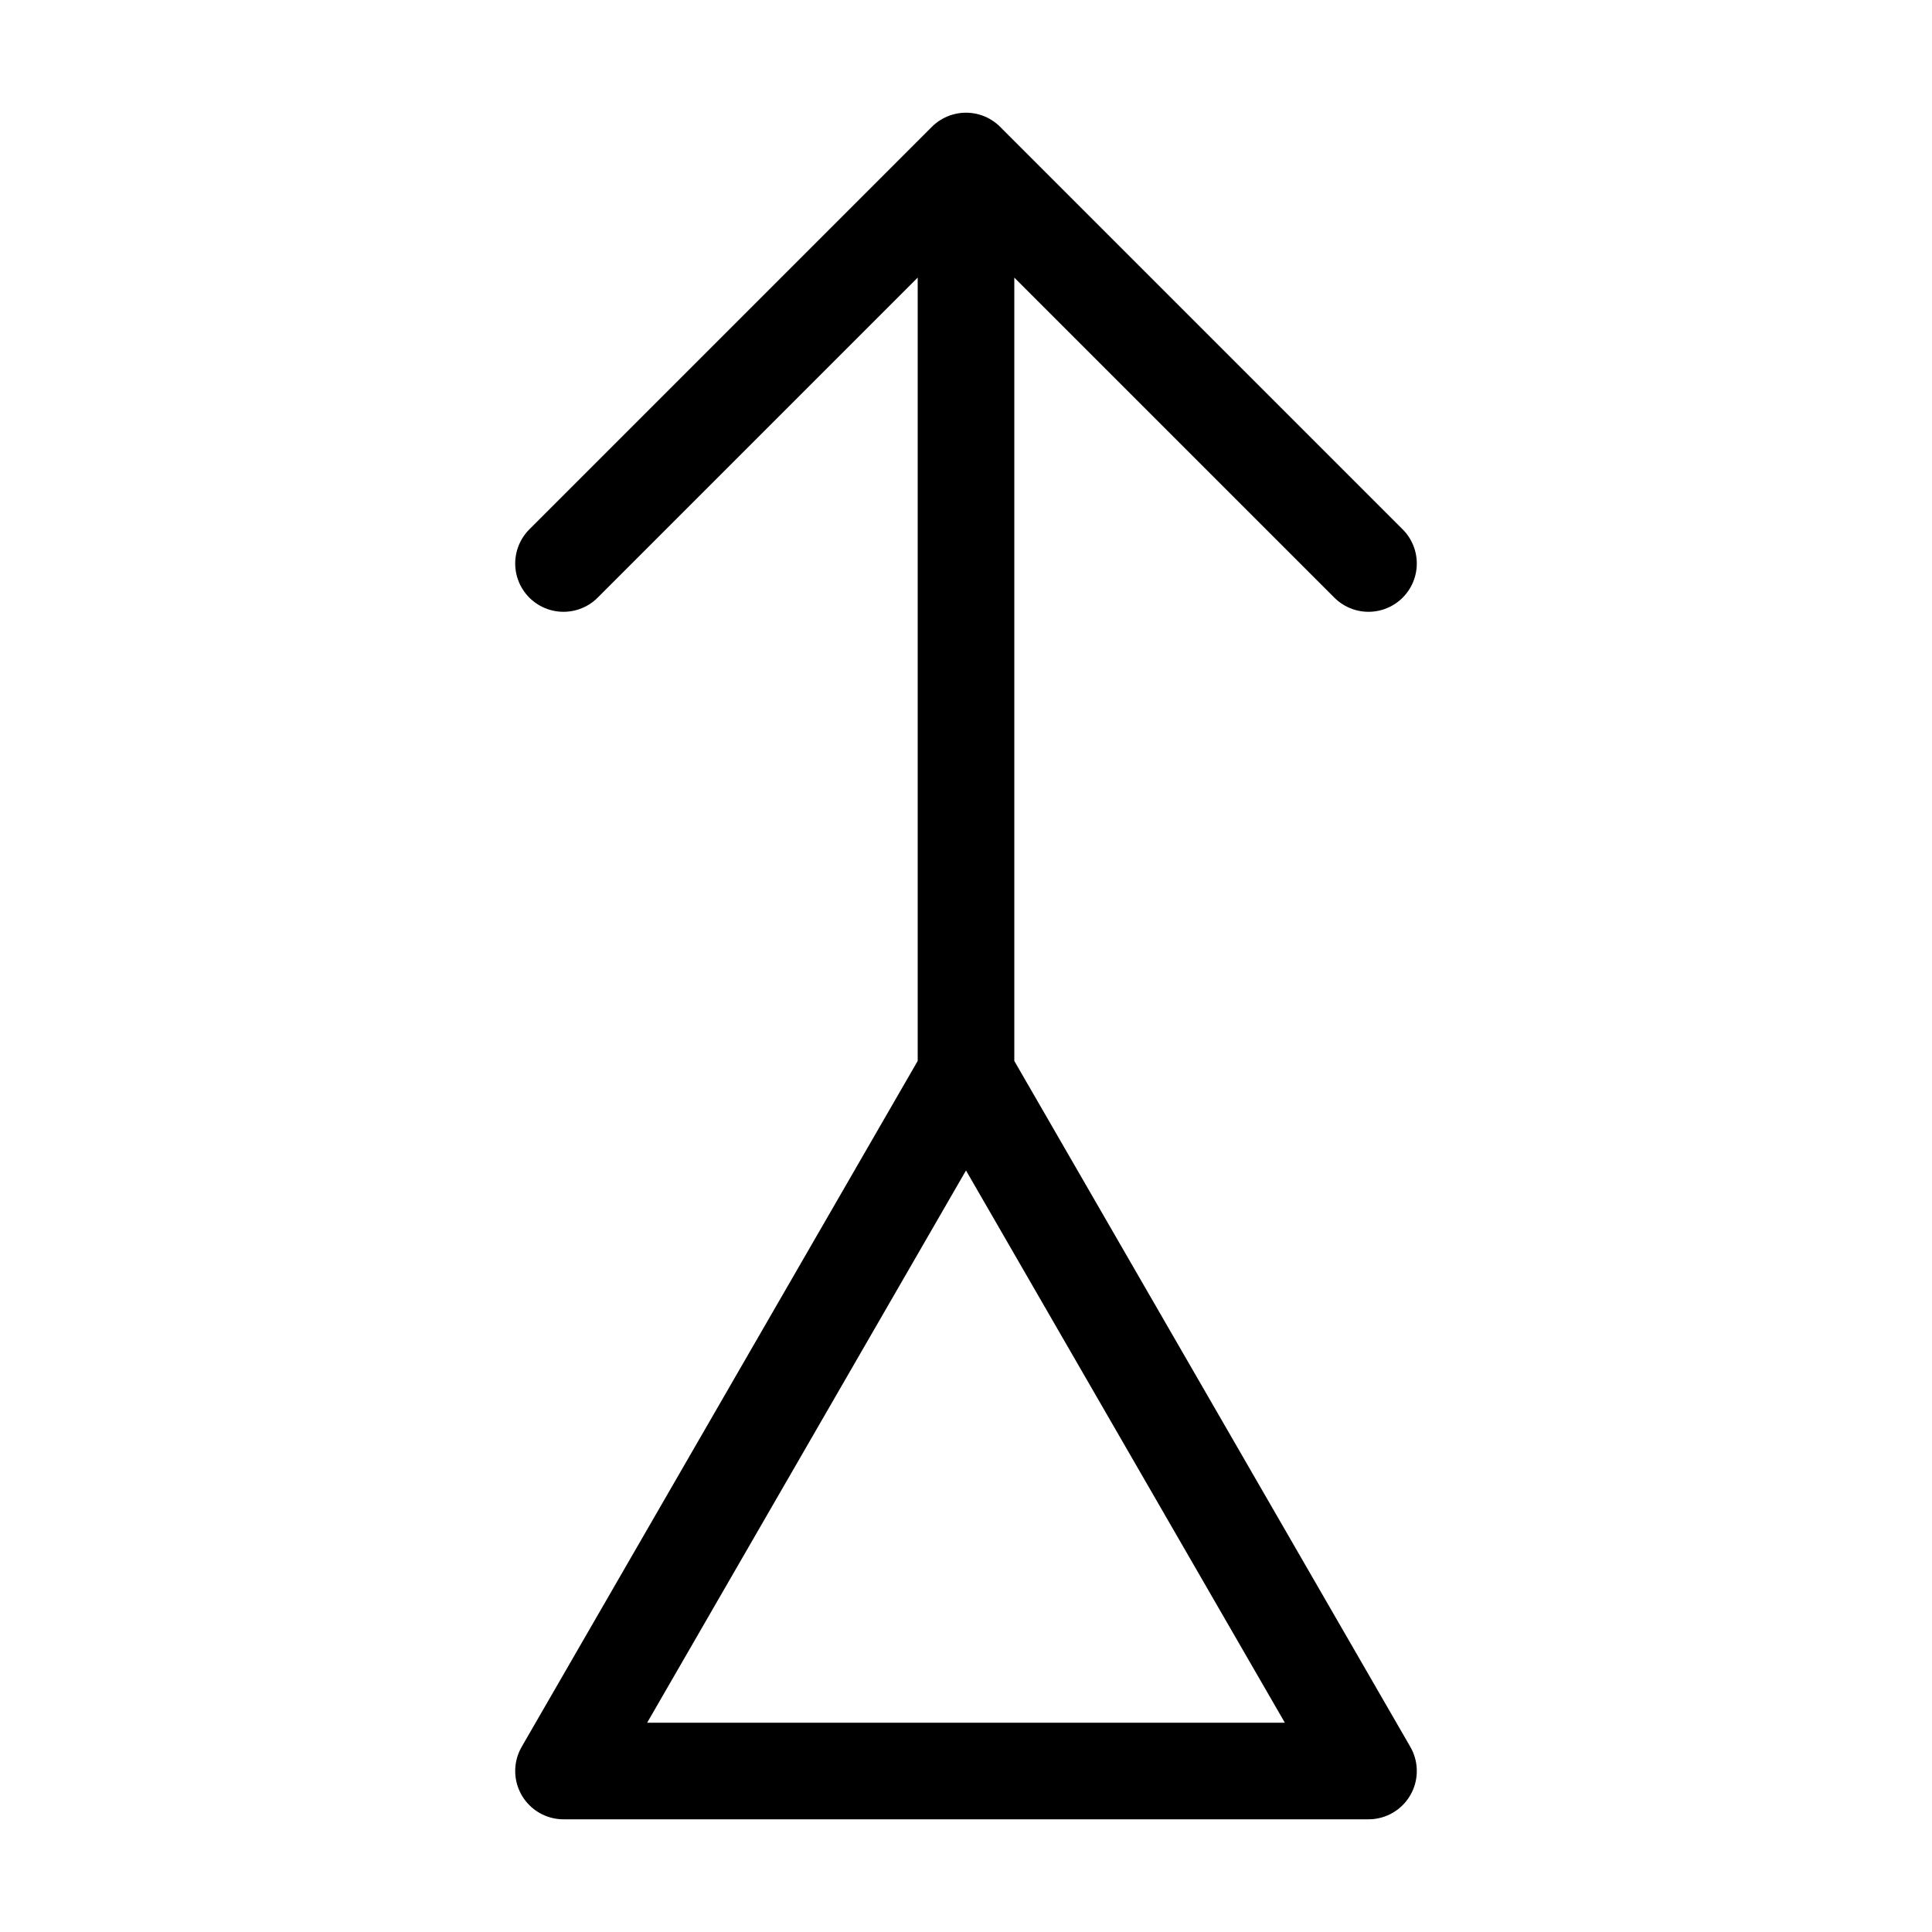
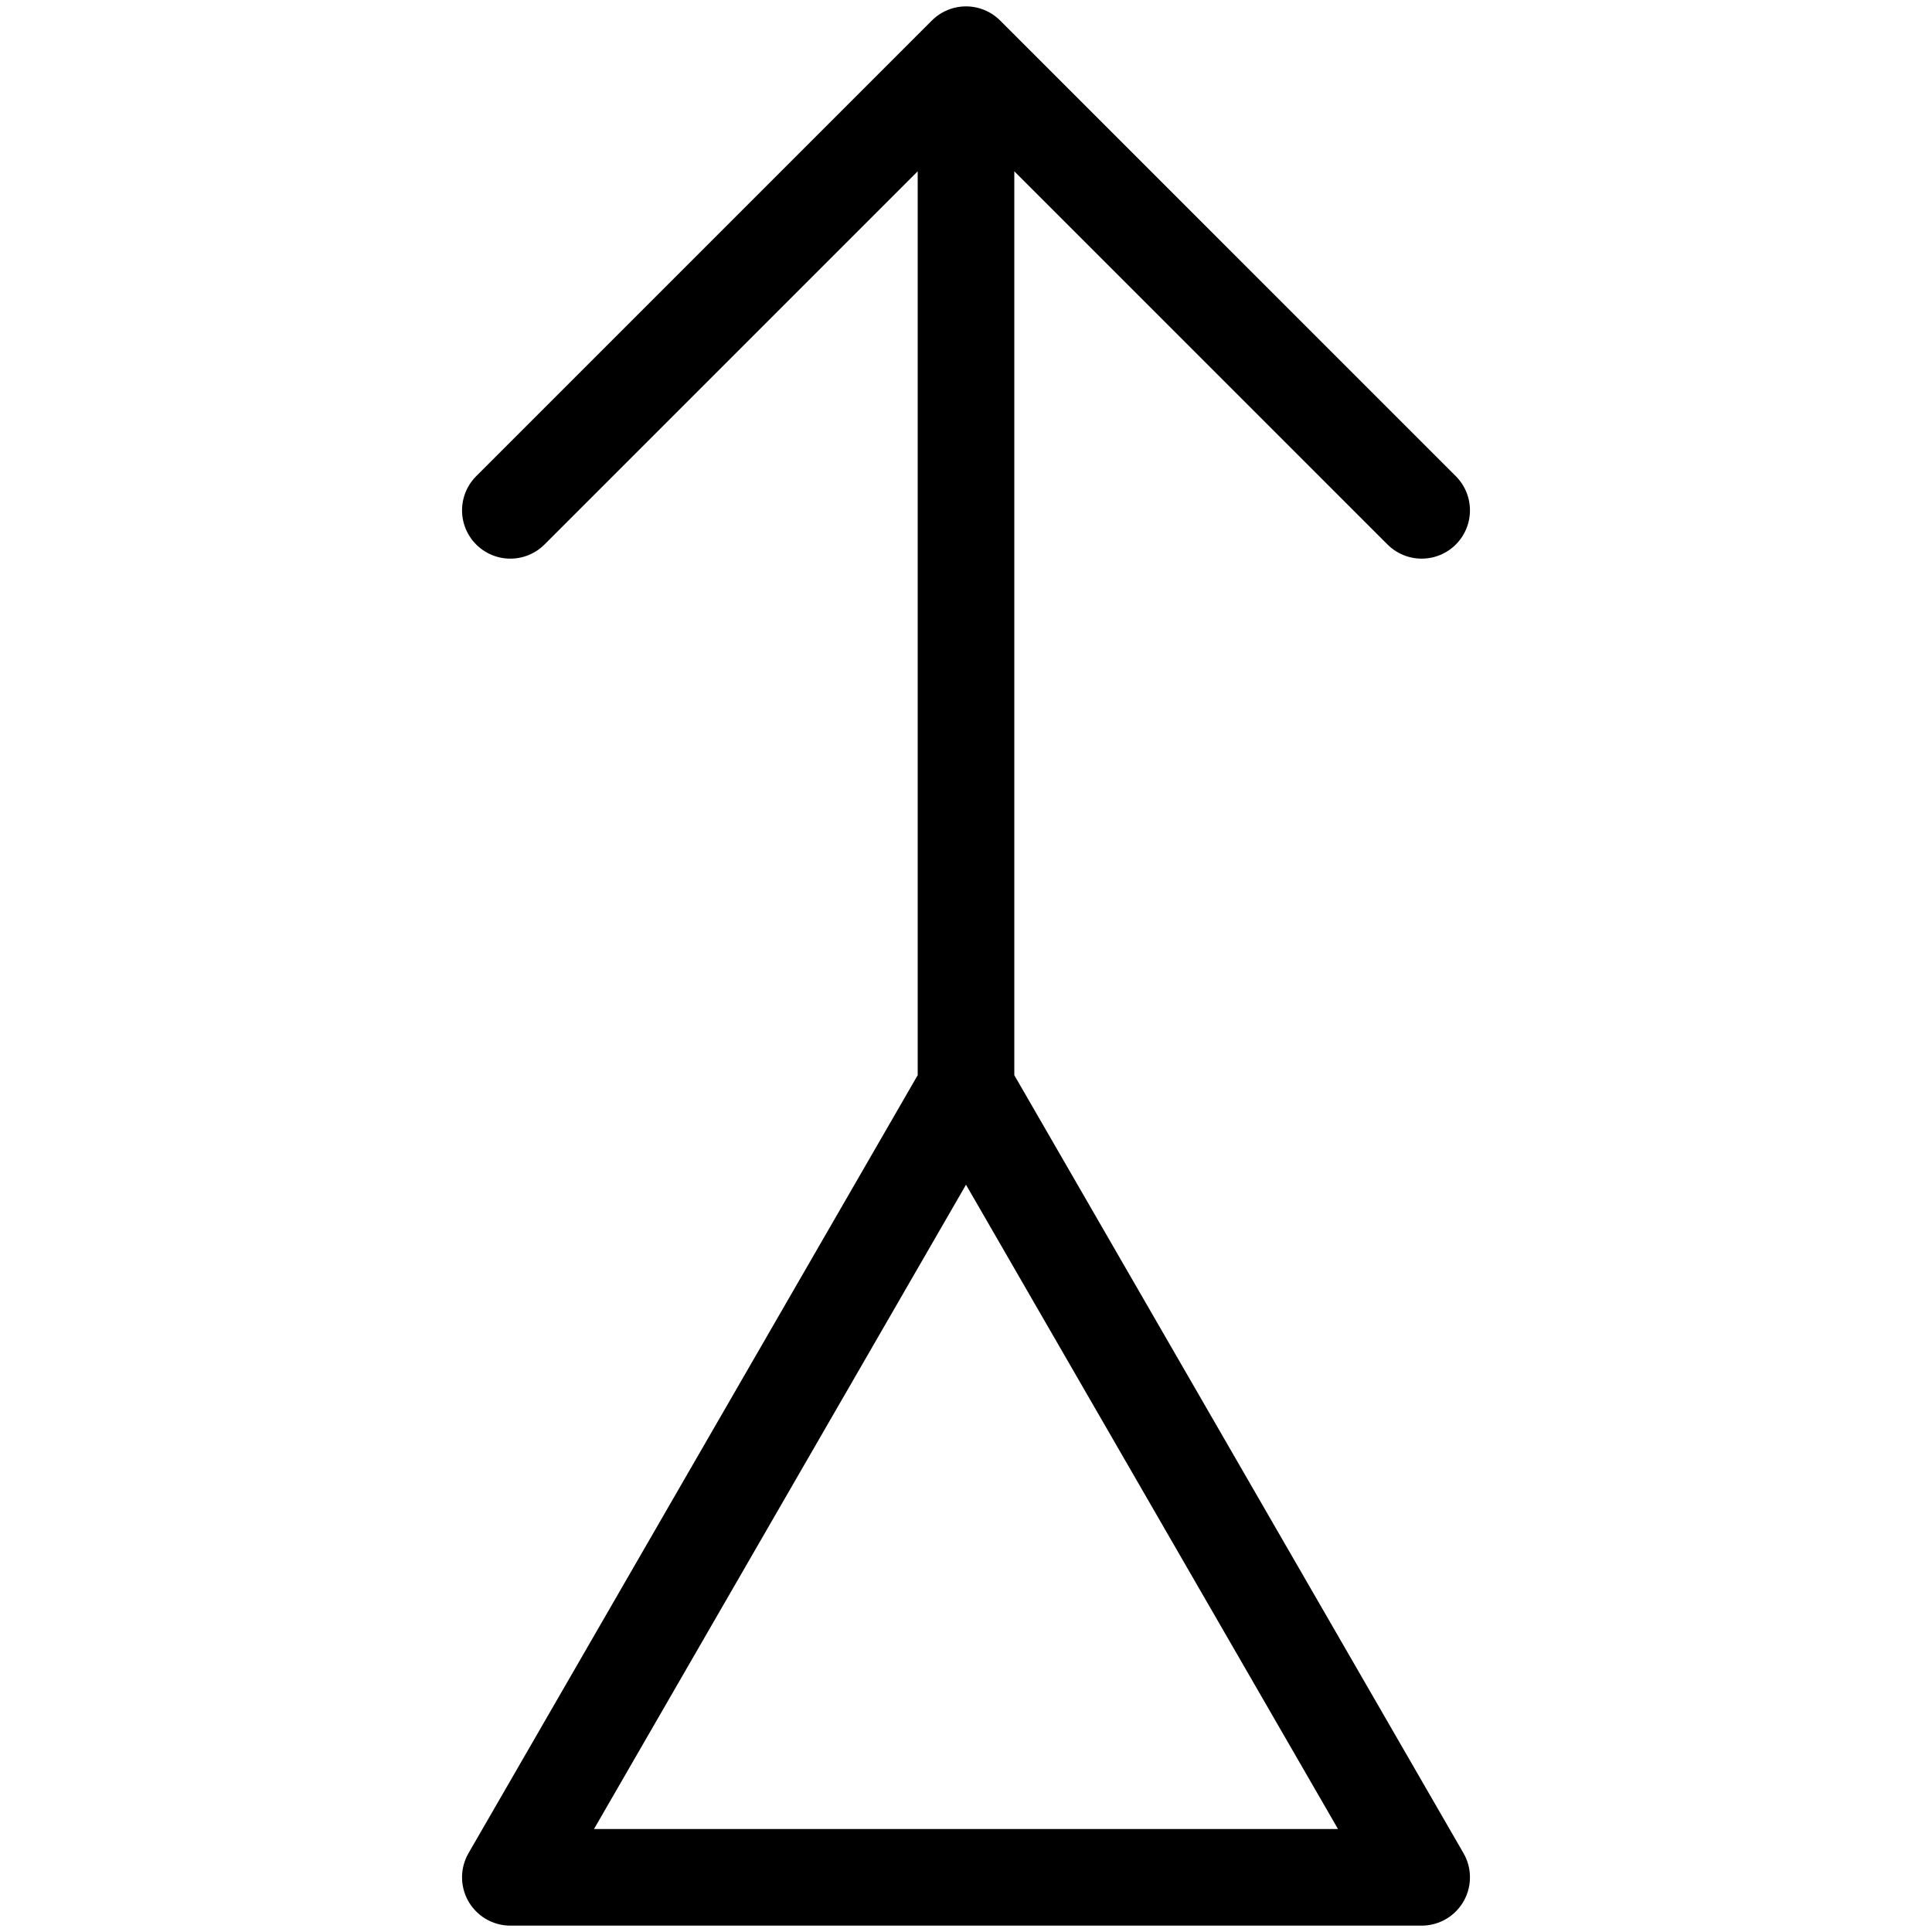
- <svg xmlns="http://www.w3.org/2000/svg" width="16" height="16" viewBox="0 0 12 12">
-   <path style="fill:none;stroke:#000;stroke-width:.6;stroke-linecap:round;stroke-linejoin:round;stroke-miterlimit:10;stroke-opacity:1" d="M3.5 3.5 6 1l2.5 2.5M6 1v5.67L8.5 11h-5L6 6.67" />
+ <svg xmlns="http://www.w3.org/2000/svg" width="16" height="16" viewBox="0.7 0.7 10.6 10.6">
+   <path style="fill:none;stroke:currentColor;stroke-width:0.53;stroke-linecap:round;stroke-linejoin:round" d="M3.5 3.5 6 1l2.5 2.5M6 1v5.67L8.5 11h-5L6 6.67" />
</svg>
